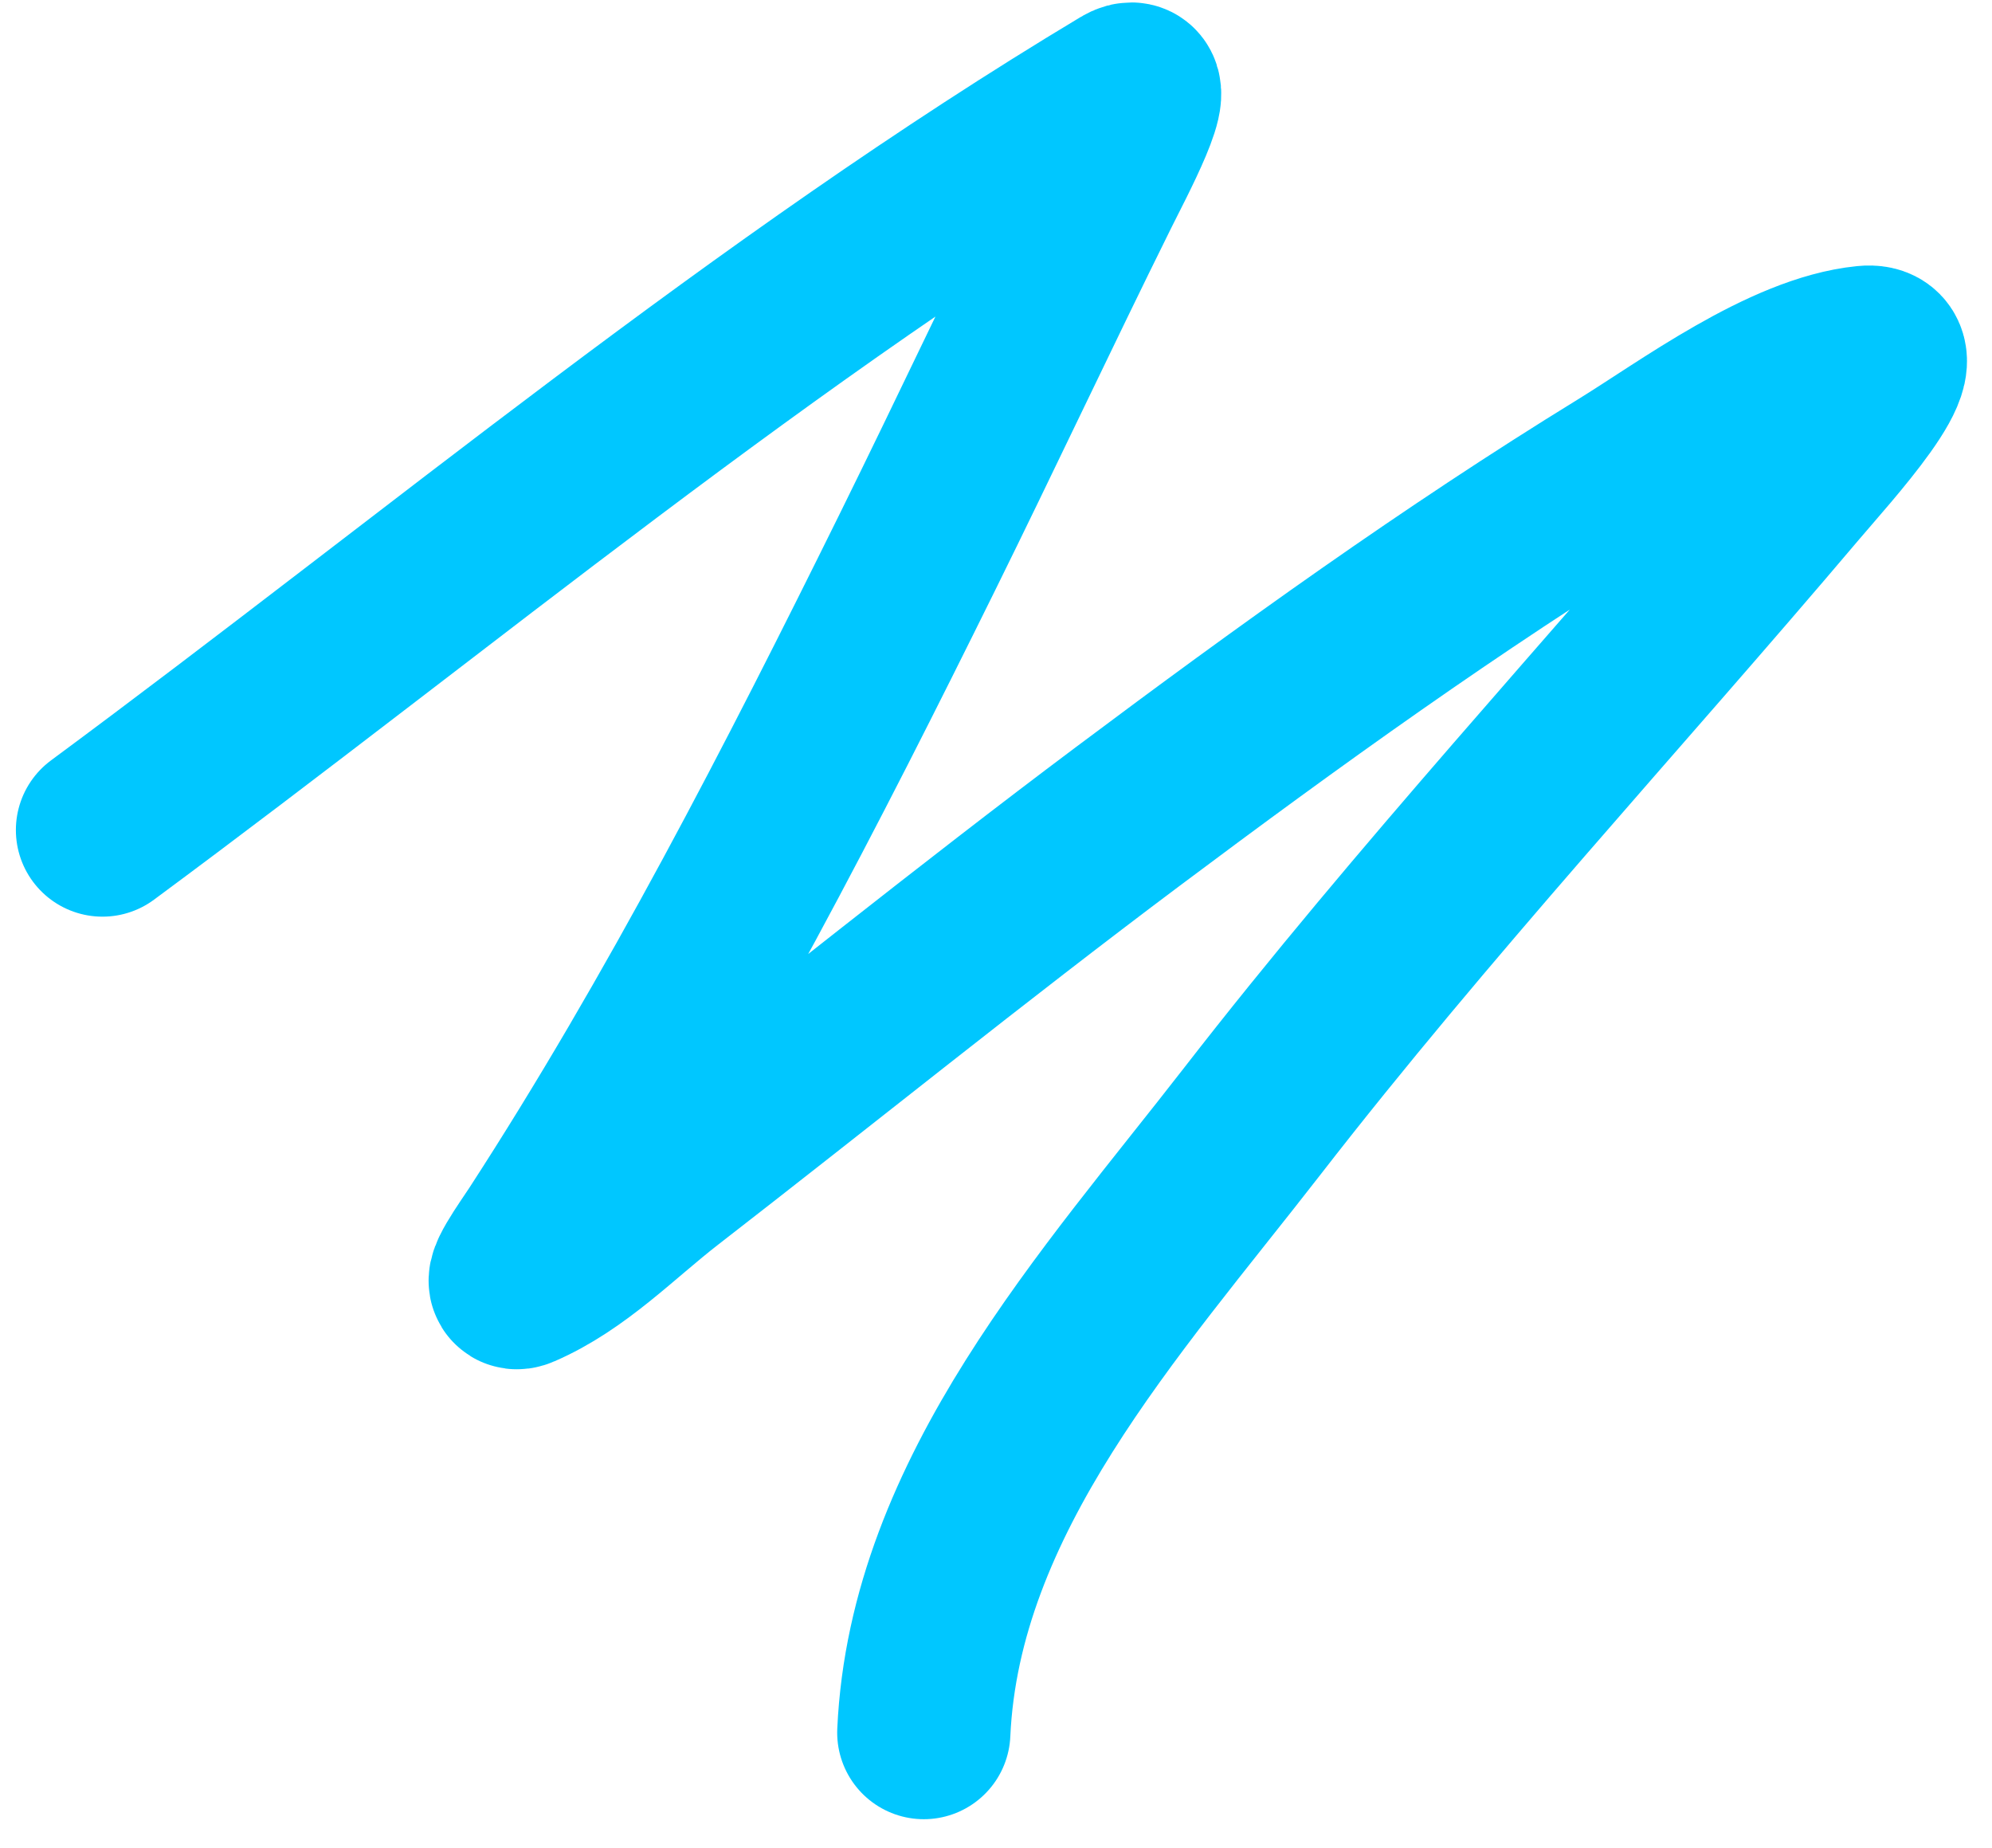
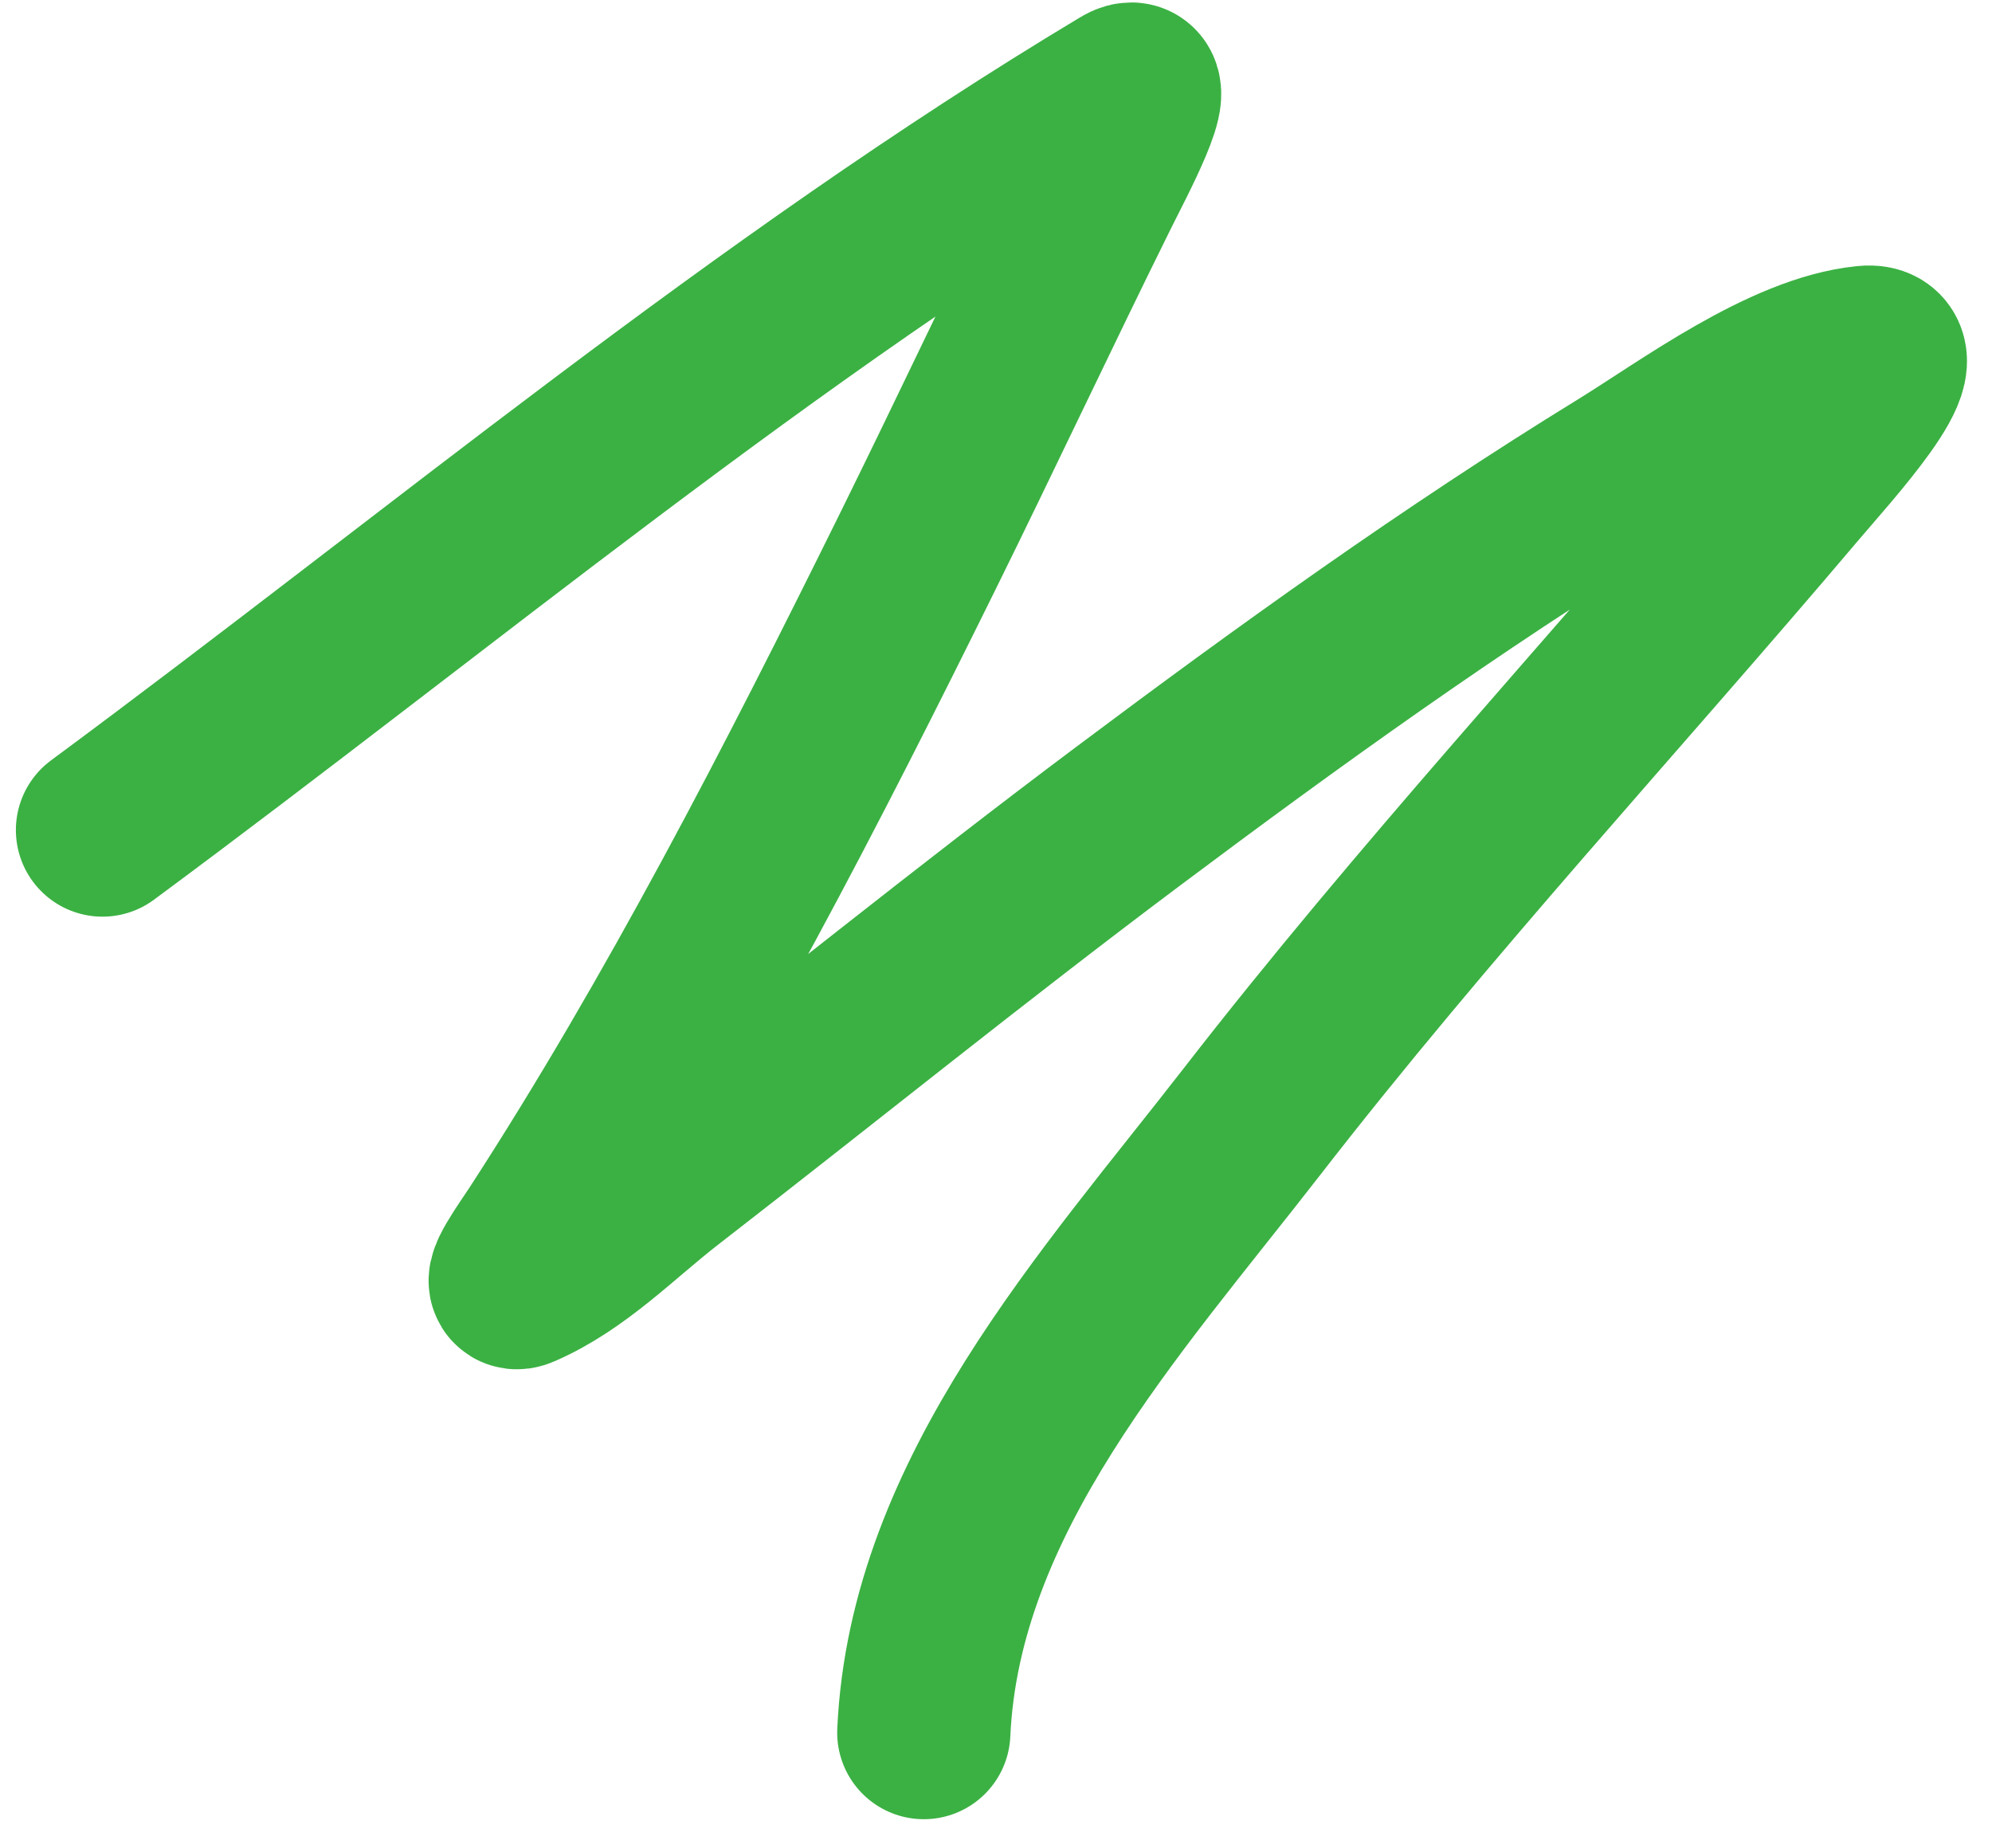
<svg xmlns="http://www.w3.org/2000/svg" width="69" height="64" viewBox="0 0 69 64" fill="none">
-   <path d="M3.55 28.748C15.266 20.087 26.448 10.678 38.965 3.168C39.989 2.553 38.403 5.512 37.872 6.582C35.804 10.756 33.828 14.973 31.765 19.148C27.827 27.117 23.617 35.312 18.77 42.778C18.445 43.278 17.461 44.634 18.009 44.397C19.906 43.578 21.389 42.015 23.023 40.748C28.377 36.6 33.641 32.34 39.062 28.28C44.63 24.11 50.284 20.041 56.214 16.397C58.442 15.028 61.837 12.481 64.624 12.202C66.356 12.029 63.212 15.439 62.087 16.768C55.849 24.135 49.299 31.201 43.375 38.836C38.478 45.147 32.373 51.777 31.999 60.007" stroke="#00c7ff" stroke-width="6" stroke-linecap="round" />
+   <path d="M3.55 28.748C15.266 20.087 26.448 10.678 38.965 3.168C39.989 2.553 38.403 5.512 37.872 6.582C35.804 10.756 33.828 14.973 31.765 19.148C27.827 27.117 23.617 35.312 18.77 42.778C18.445 43.278 17.461 44.634 18.009 44.397C19.906 43.578 21.389 42.015 23.023 40.748C28.377 36.6 33.641 32.34 39.062 28.28C44.63 24.11 50.284 20.041 56.214 16.397C58.442 15.028 61.837 12.481 64.624 12.202C66.356 12.029 63.212 15.439 62.087 16.768C55.849 24.135 49.299 31.201 43.375 38.836C38.478 45.147 32.373 51.777 31.999 60.007" stroke="#3BB143" stroke-width="6" stroke-linecap="round" />
</svg>
